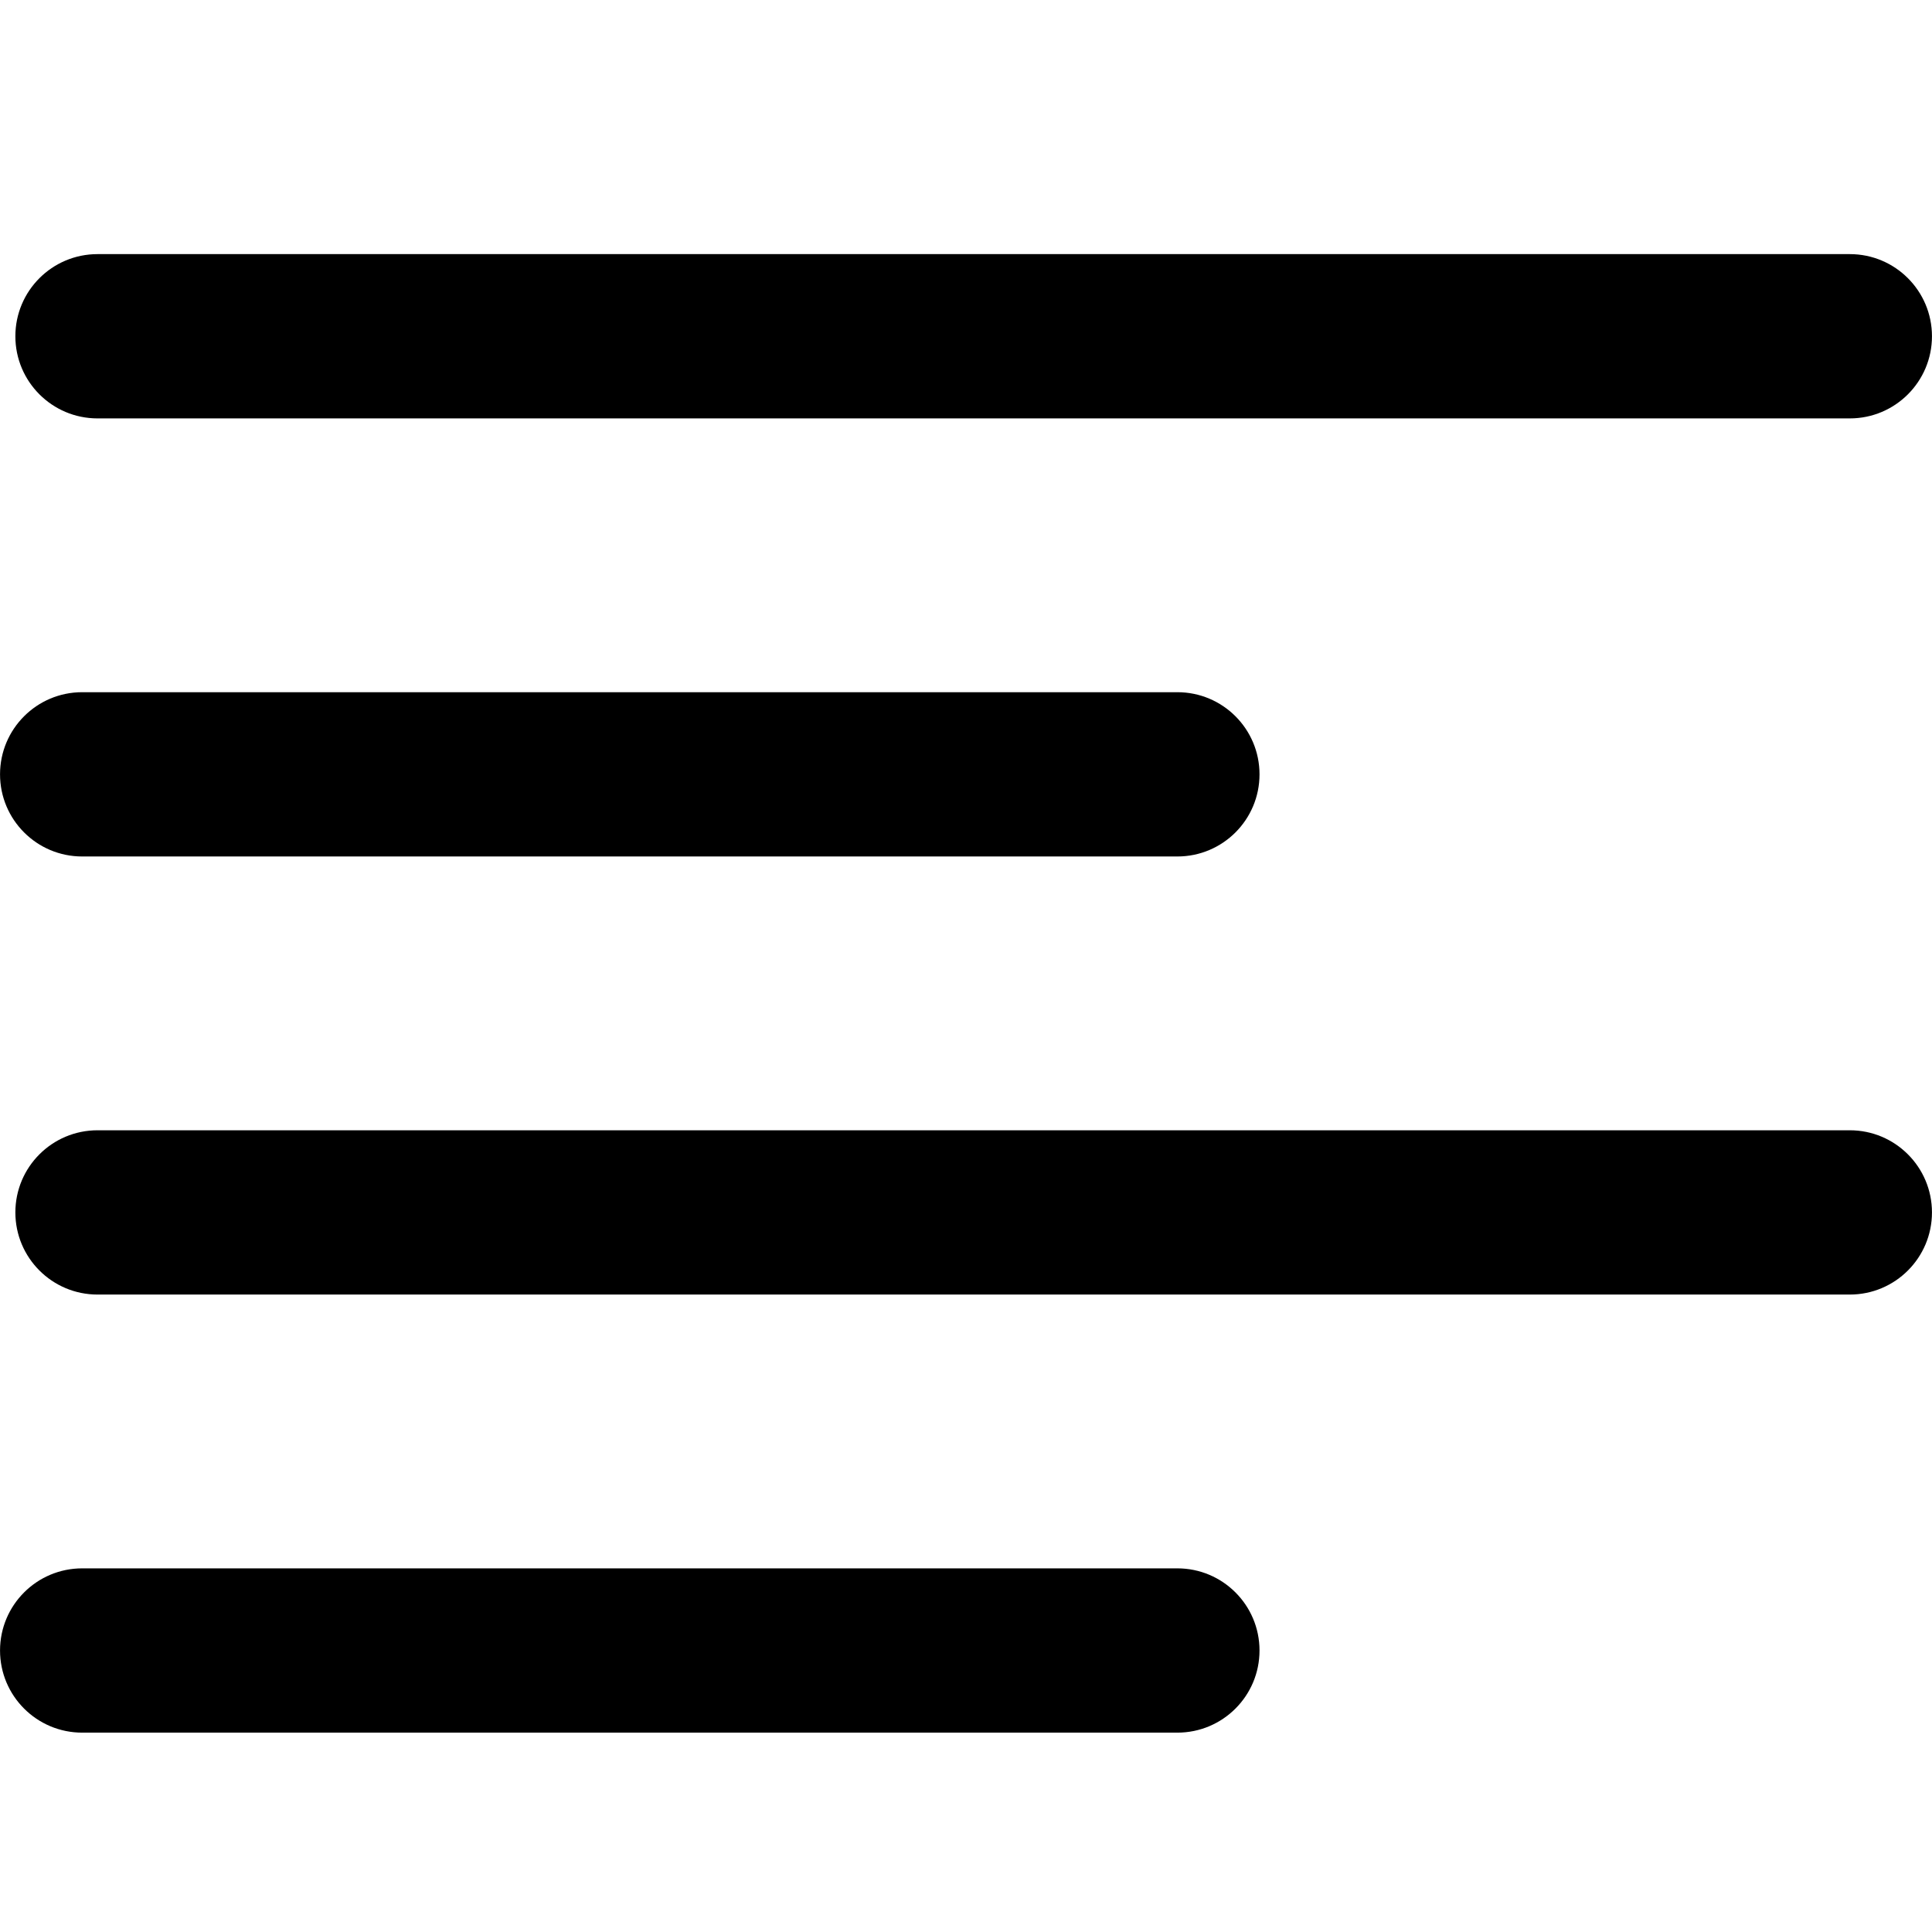
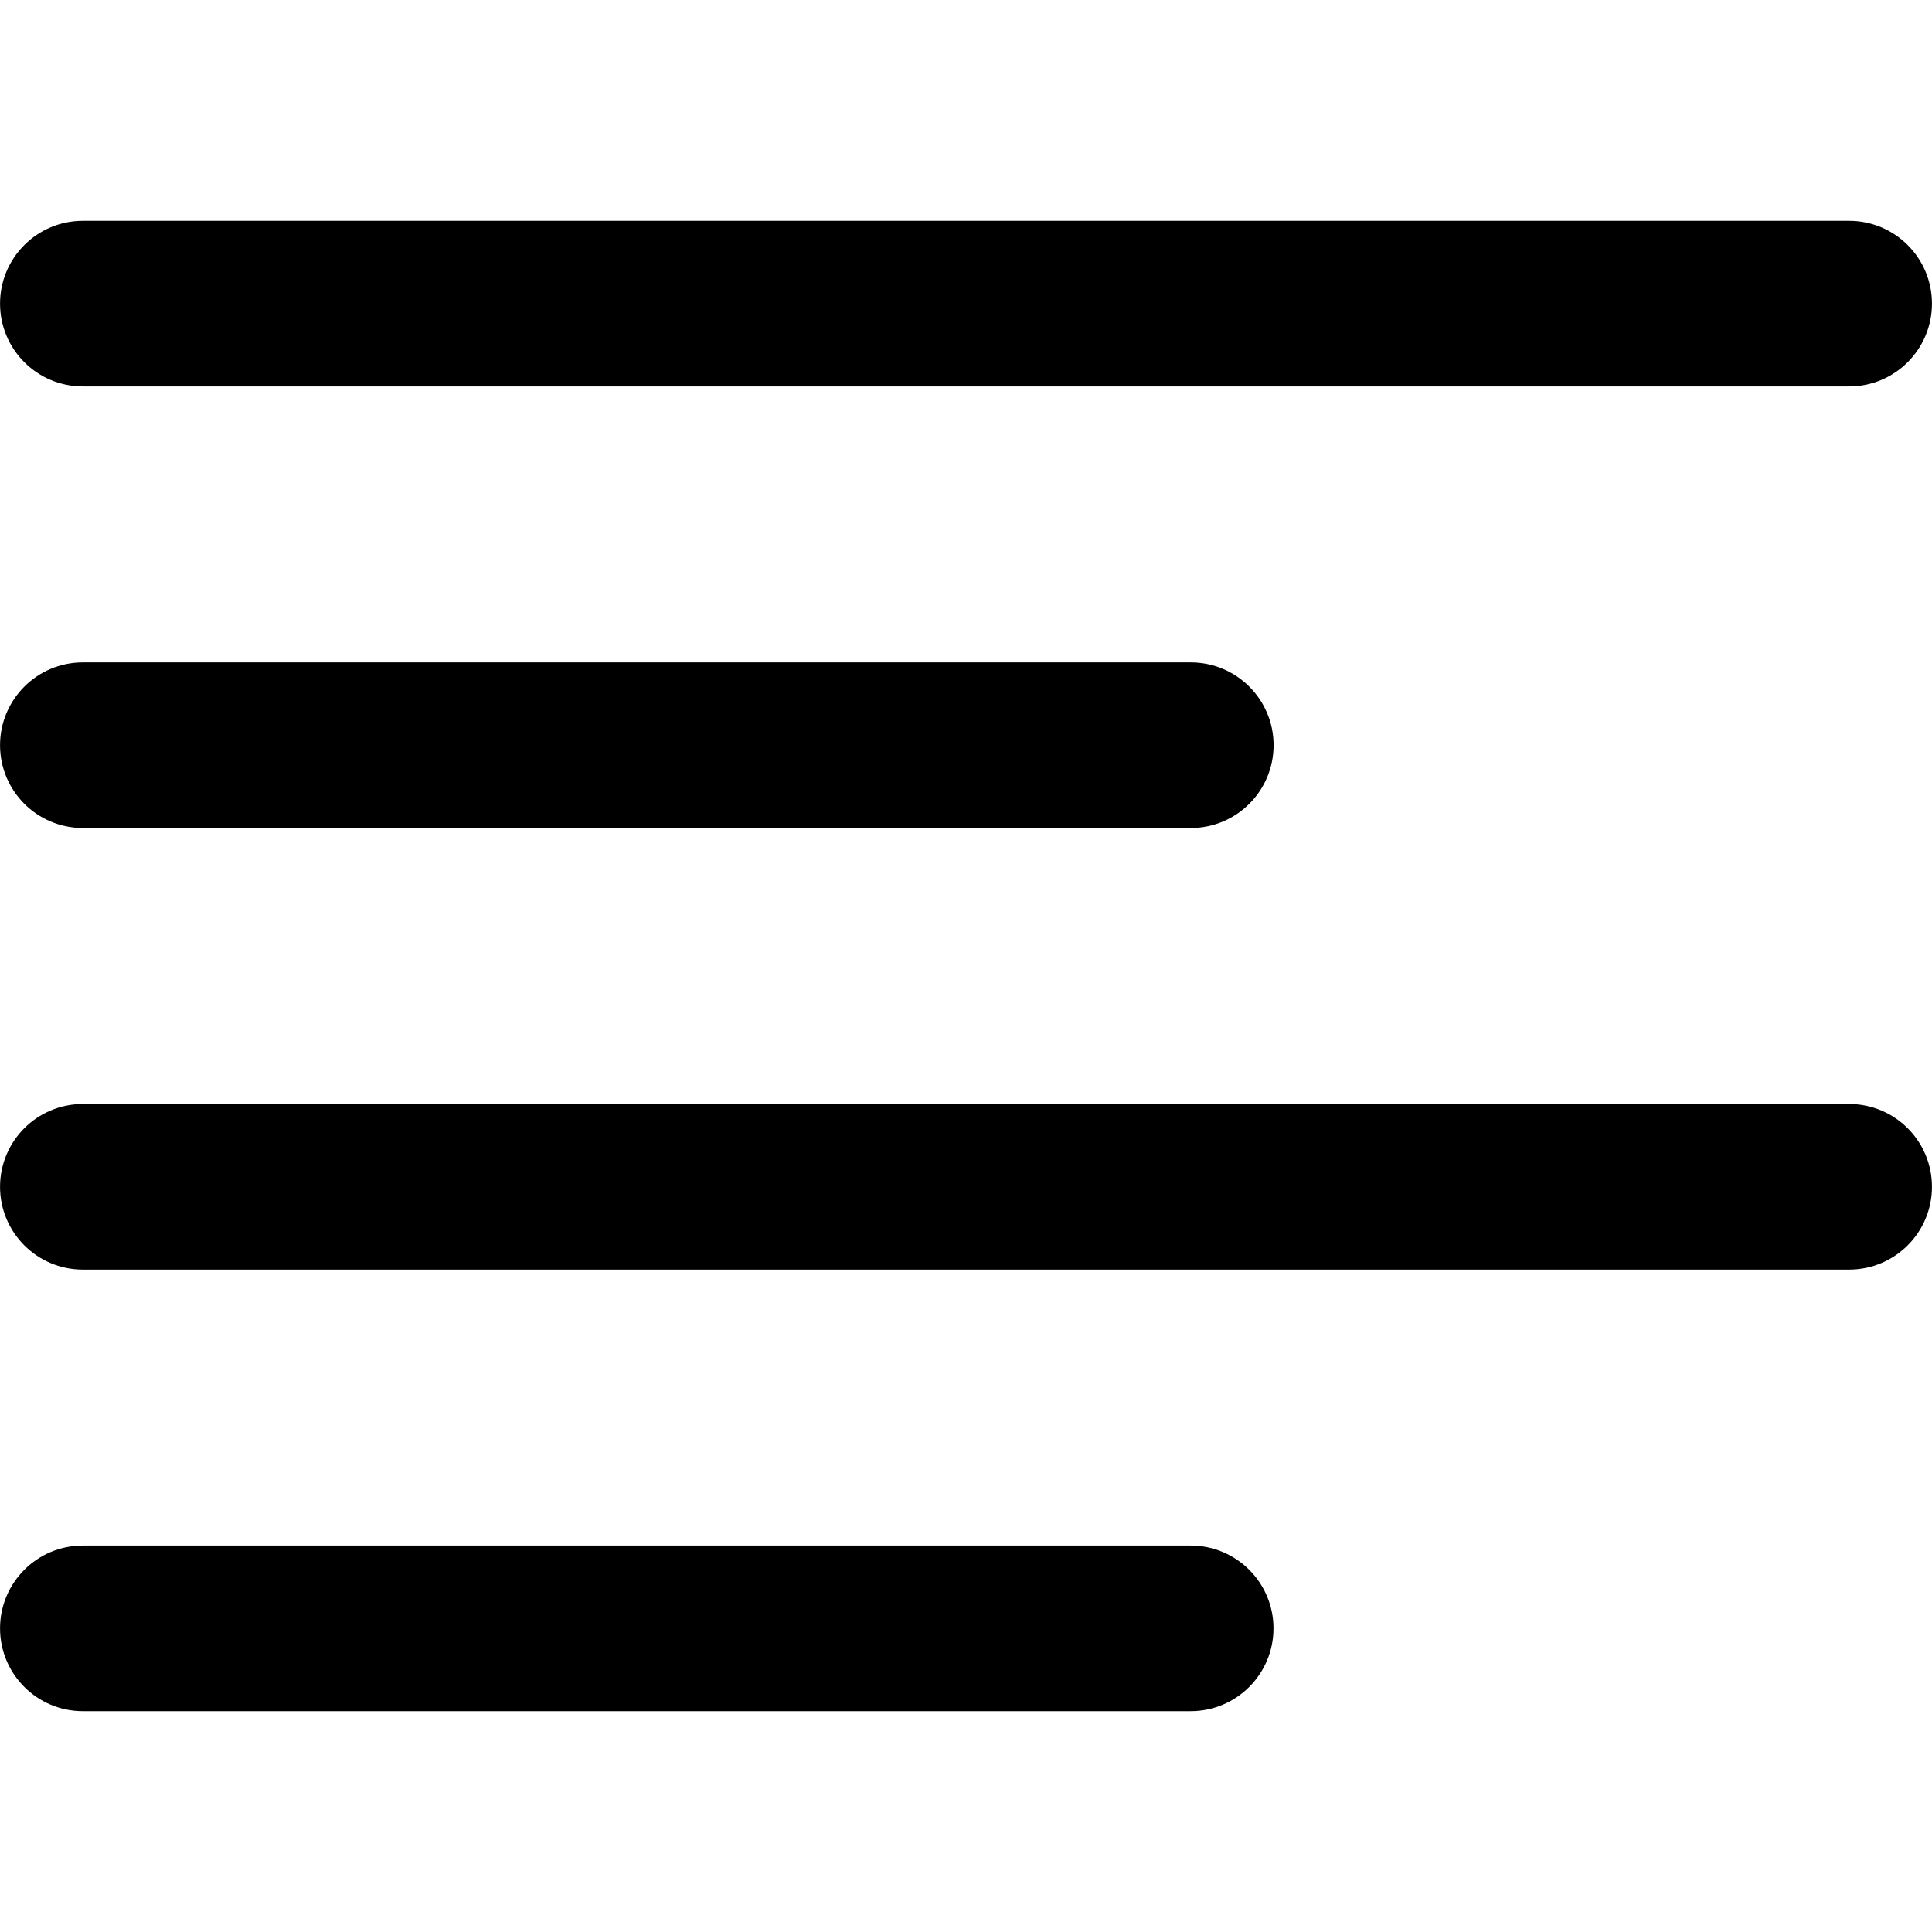
- <svg xmlns="http://www.w3.org/2000/svg" viewBox="0 0 1024 1024">
-   <path fill="currentColor" d="M624.033 453.952H43.554C19.51 453.952.018 434.46.018 410.416S19.51 366.88 43.554 366.88h580.479c24.044 0 43.536 19.492 43.536 43.536s-19.492 43.536-43.536 43.536m356.413-232.191H51.68c-24.044 0-43.536-19.492-43.536-43.536s19.492-43.536 43.536-43.536h928.766c24.044 0 43.536 19.492 43.536 43.536s-19.492 43.536-43.536 43.536m0 464.382H51.68c-24.044 0-43.536-19.492-43.536-43.536s19.492-43.536 43.536-43.536h928.766c24.044 0 43.536 19.492 43.536 43.536s-19.492 43.536-43.536 43.536M624.033 918.335H43.554c-24.044 0-43.536-19.492-43.536-43.536s19.492-43.536 43.536-43.536h580.479c24.044 0 43.536 19.492 43.536 43.536s-19.492 43.536-43.536 43.536" />
+ <svg xmlns="http://www.w3.org/2000/svg" width="100%" height="100%" viewBox="0 0 1024 1024" version="1.1" xml:space="preserve" style="fill-rule:evenodd;clip-rule:evenodd;stroke-linejoin:round;stroke-miterlimit:2;">
+   <path d="M631.151,438.861L43.906,438.861C19.67,438.861 0.022,419.213 0.022,394.977C0.022,370.741 19.67,351.093 43.906,351.093L631.151,351.093C655.387,351.093 675.035,370.741 675.035,394.977C675.035,419.213 655.387,438.861 631.151,438.861M980.093,204.814L43.906,204.814C19.67,204.814 0.022,185.166 0.022,160.93C0.022,136.694 19.67,117.046 43.906,117.046L980.093,117.046C1004.33,117.046 1023.98,136.694 1023.98,160.93C1023.98,185.166 1004.33,204.814 980.093,204.814M980.093,672.907L43.906,672.907C19.67,672.907 0.022,653.259 0.022,629.023C0.022,604.787 19.67,585.139 43.906,585.139L980.093,585.139C1004.33,585.139 1023.98,604.787 1023.98,629.023C1023.98,653.259 1004.33,672.907 980.093,672.907M631.093,906.954L43.906,906.954C19.67,906.954 0.022,887.306 0.022,863.07C0.022,838.834 19.67,819.186 43.906,819.186L631.093,819.186C655.329,819.186 674.977,838.834 674.977,863.07C674.977,887.306 655.329,906.954 631.093,906.954" style="fill-rule:nonzero;" />
</svg>
